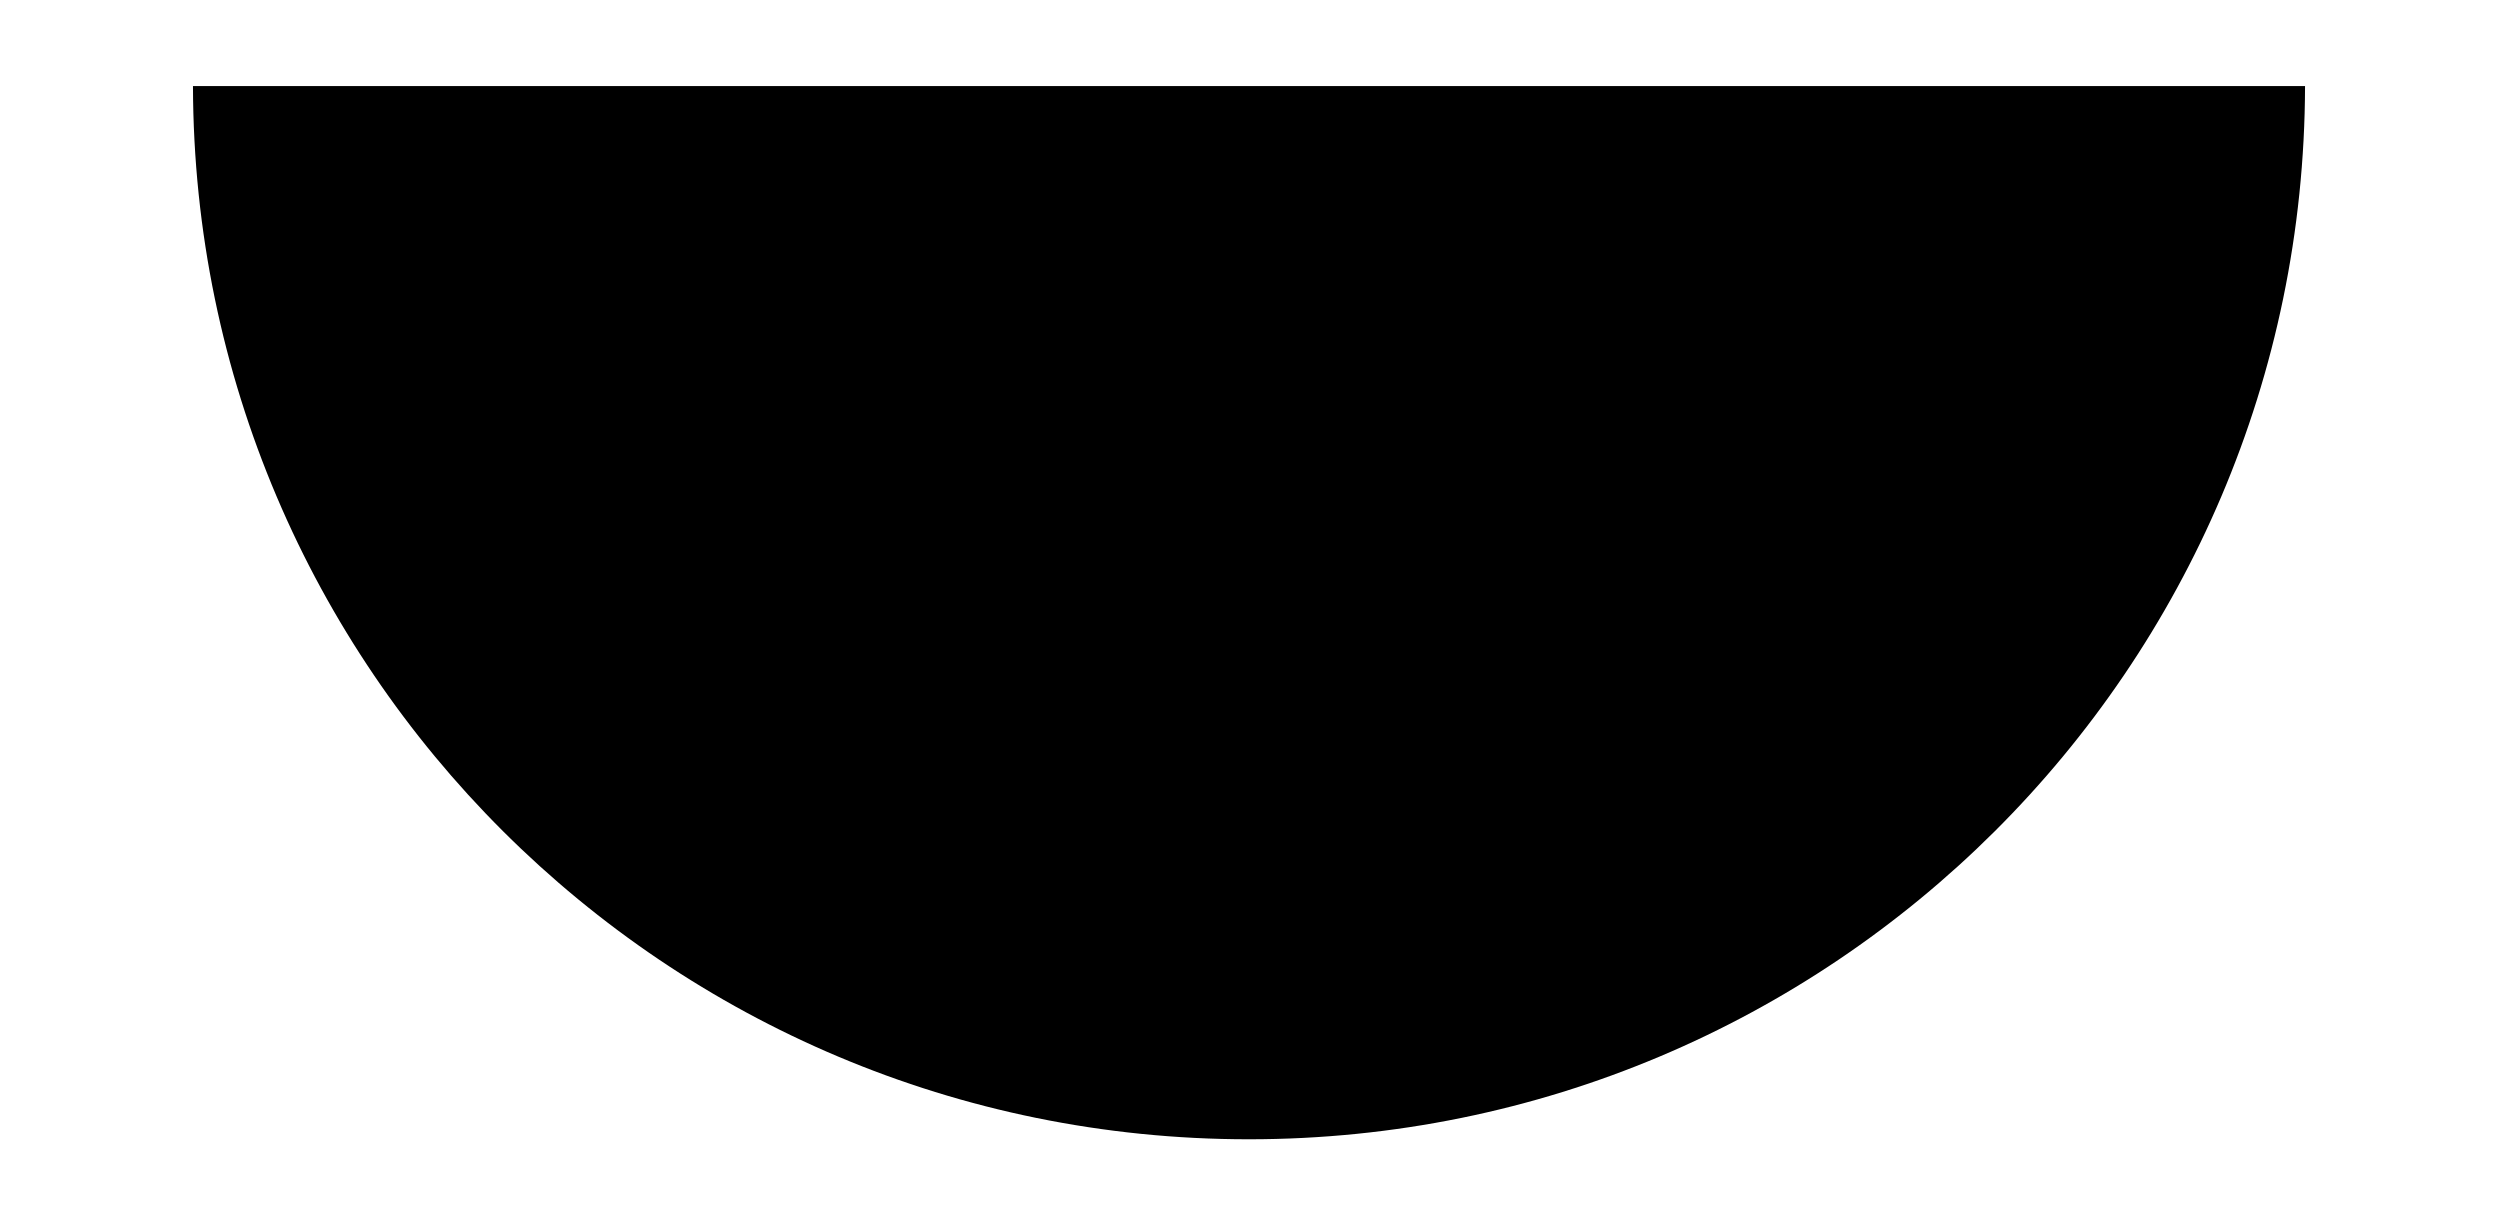
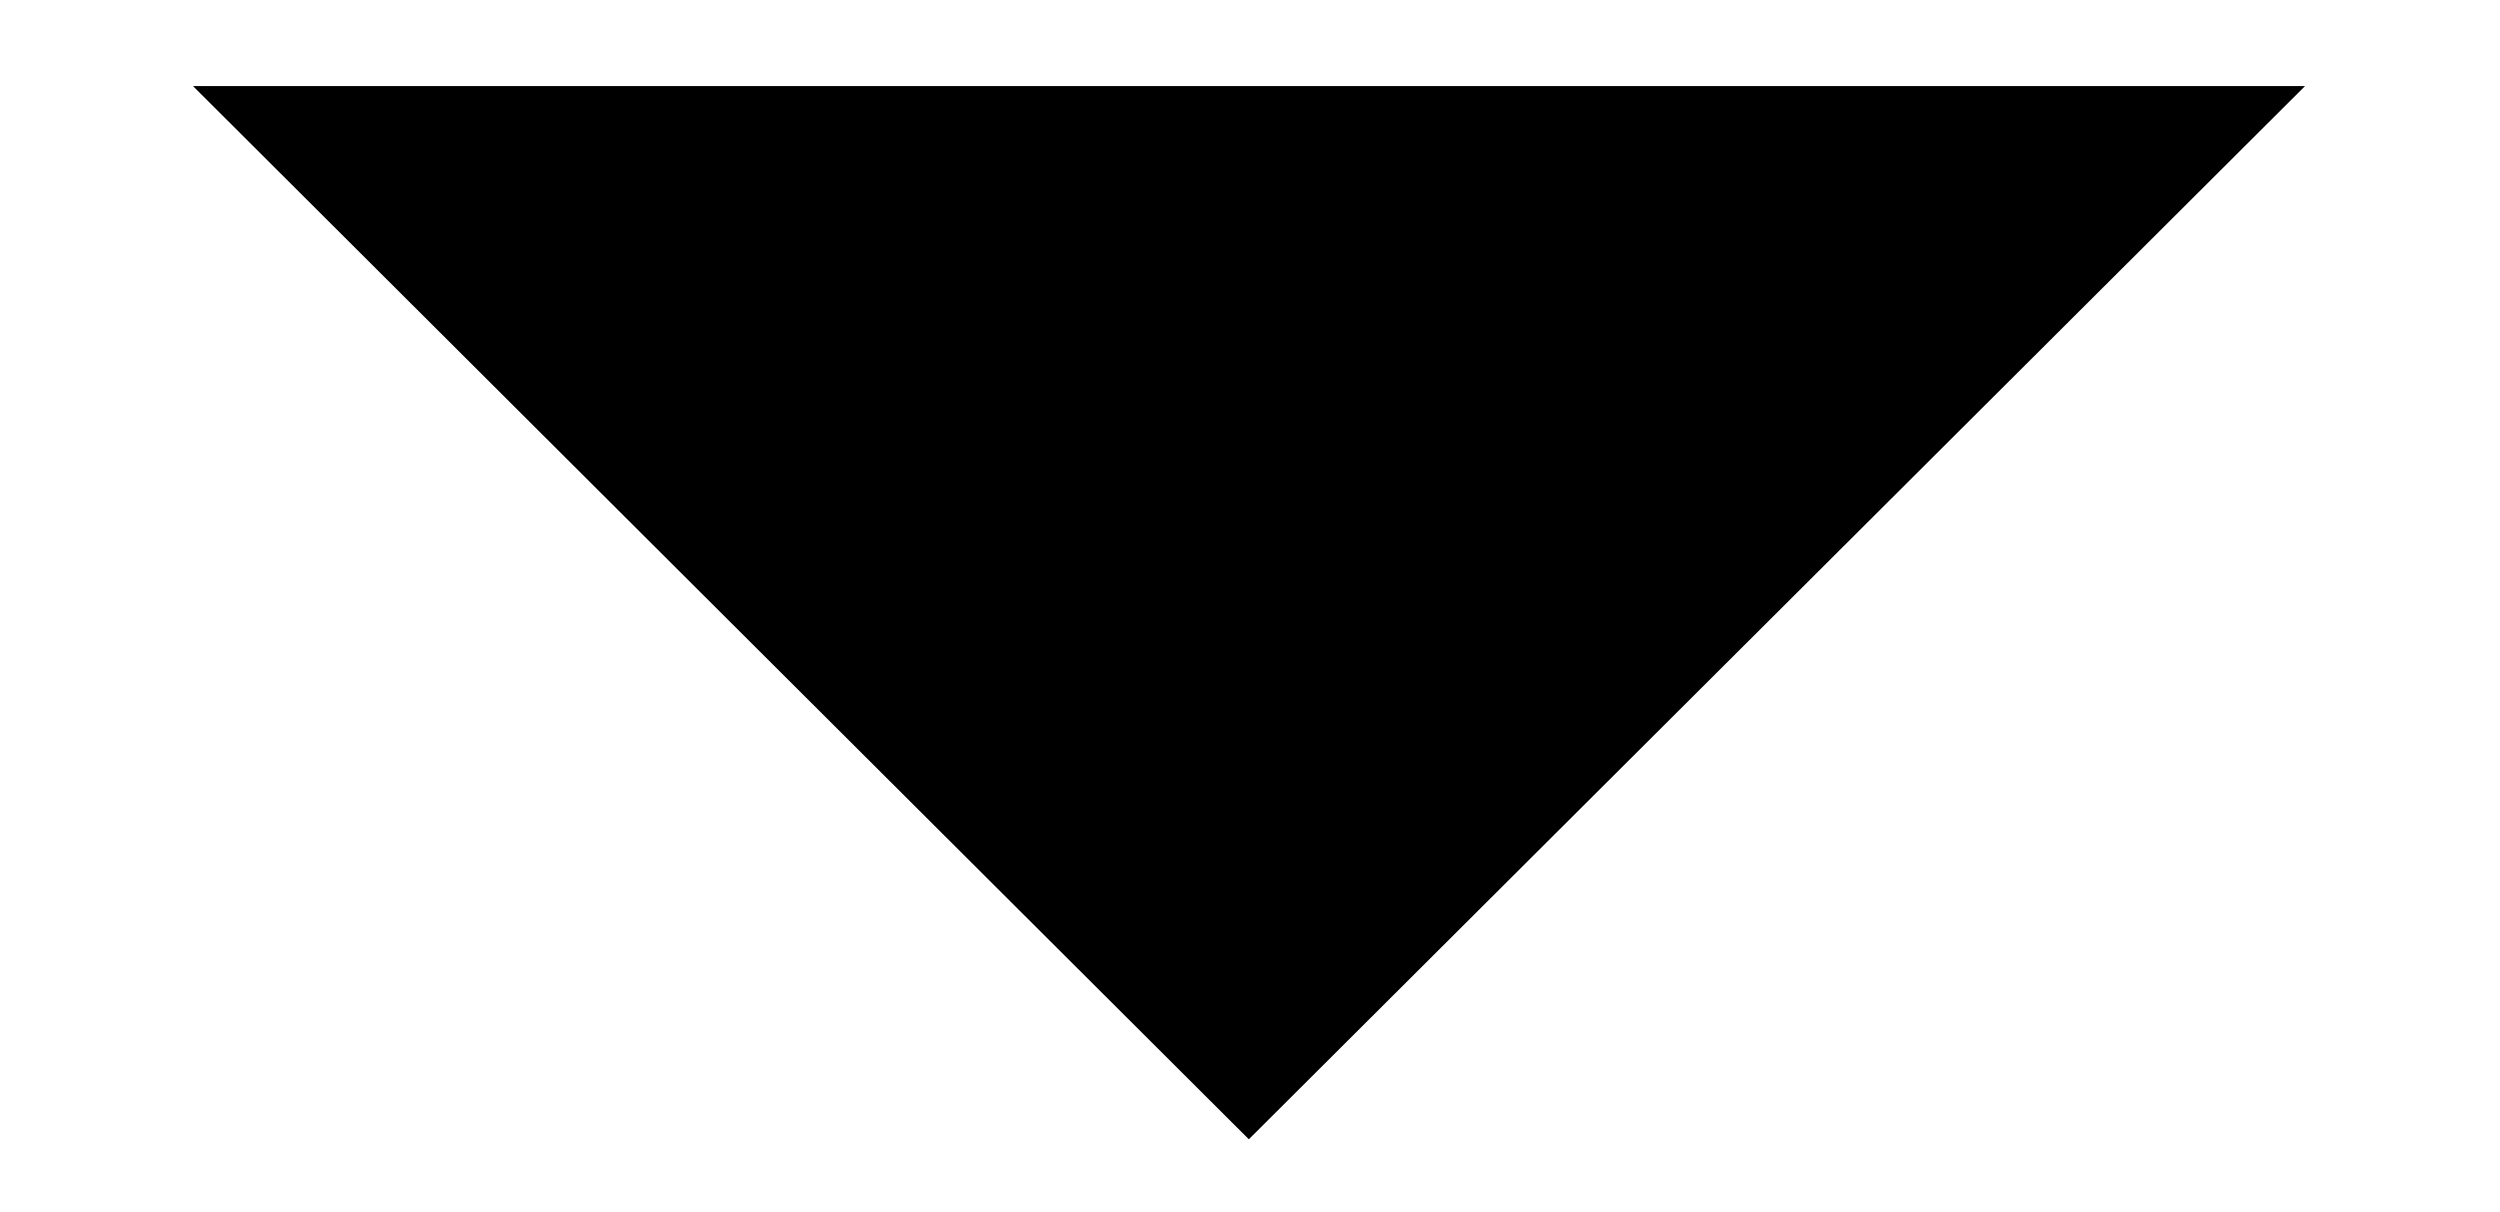
<svg xmlns="http://www.w3.org/2000/svg" version="1.1" id="Layer_1" x="0px" y="0px" viewBox="0 0 755.3 366" enable-background="new 0 0 755.3 366" xml:space="preserve">
-   <path d="M696.4,26C696,202,553.3,344.2,377.3,344.2S58.7,202,58.3,26H696.4z" />
+   <polygon points="696.4,26 377.3,344.2 58.3,26 " />
  <polyline fill="none" points="547.3,170 221.7,170 221.3,170 " />
</svg>
